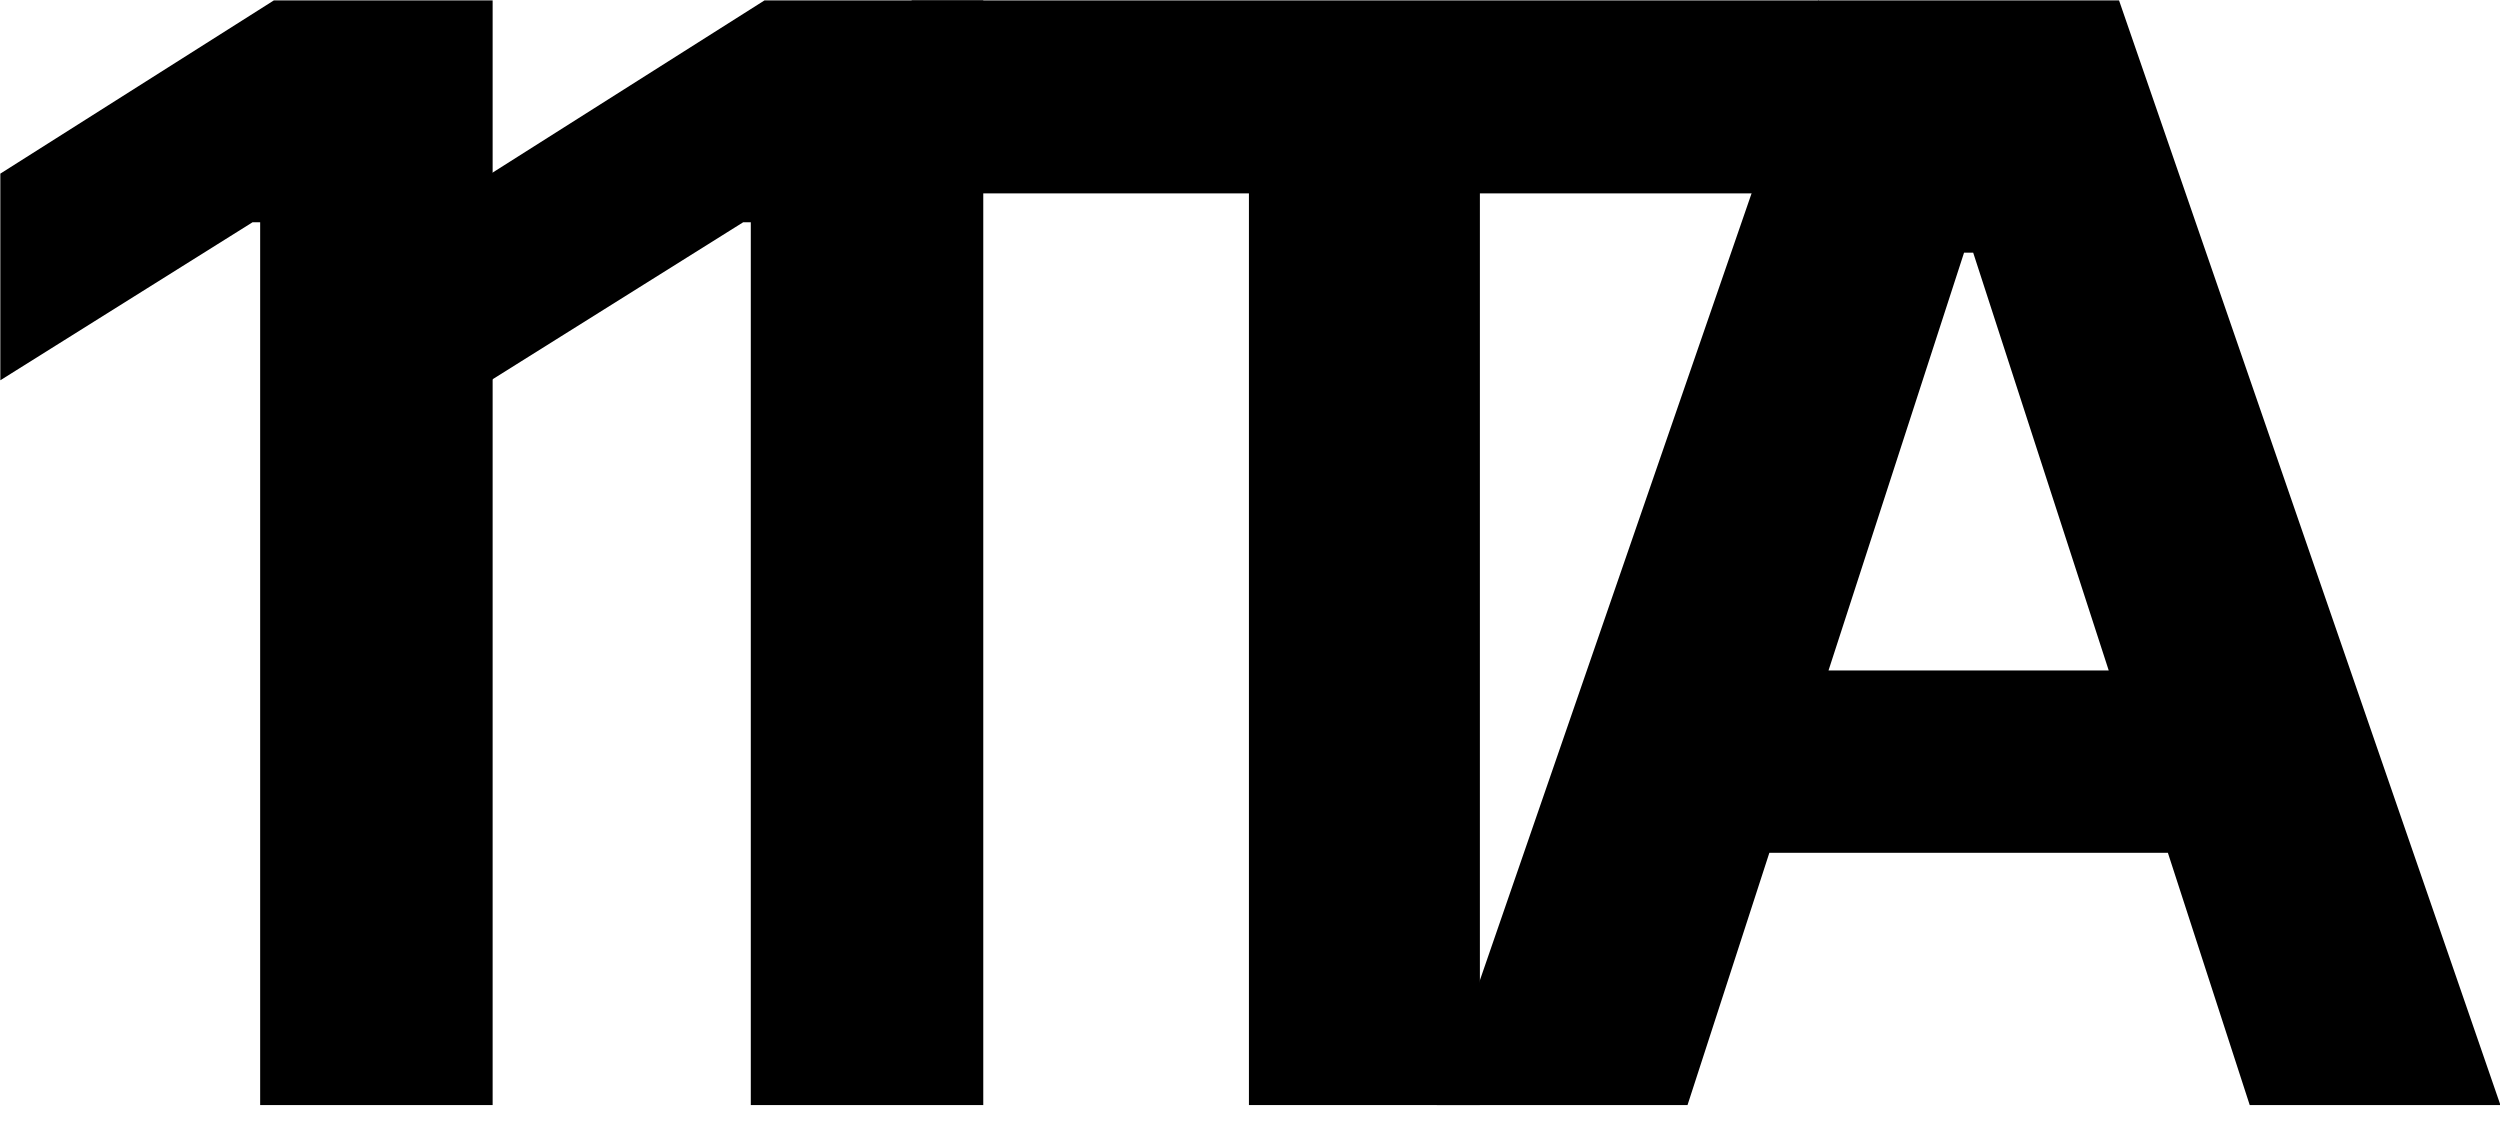
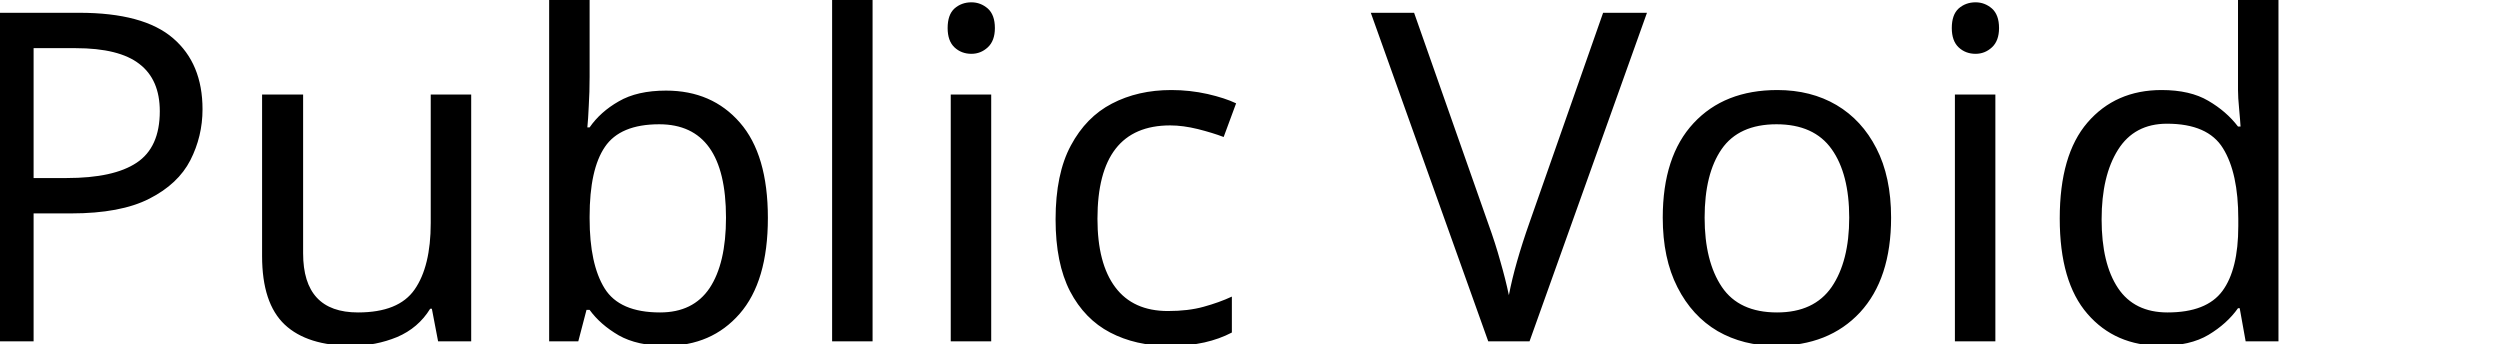
- <svg xmlns="http://www.w3.org/2000/svg" viewBox="0 0 20 9" version="1.1">
-   <g id="curves" transform="matrix(1.35564,0,0,1.35564,0,0)">
-     <g transform="matrix(8.96673,0,0,8.96673,-0.455342,6.52125)">
-       <path d="M0.375,-0.727L0.375,-0L0.222,-0L0.222,-0.581L0.217,-0.581L0.051,-0.477L0.051,-0.613L0.231,-0.727L0.375,-0.727Z" style="fill-rule:nonzero;" />
-     </g>
-     <g transform="matrix(8.96673,0,0,8.96673,2.44001,6.52125)">
-       <path d="M0.375,-0.727L0.375,-0L0.222,-0L0.222,-0.581L0.217,-0.581L0.051,-0.477L0.051,-0.613L0.231,-0.727L0.375,-0.727Z" style="fill-rule:nonzero;" />
-     </g>
-     <g transform="matrix(8.96673,0,0,8.96673,5.05685,6.52125)">
-       <path d="M0.036,-0.6L0.036,-0.727L0.633,-0.727L0.633,-0.6L0.41,-0.6L0.41,-0L0.258,-0L0.258,-0.6L0.036,-0.6Z" style="fill-rule:nonzero;" />
-     </g>
-     <g transform="matrix(8.96673,0,0,8.96673,8.2638,6.52125)">
-       <path d="M0.189,-0L0.024,-0L0.275,-0.727L0.473,-0.727L0.724,-0L0.559,-0L0.377,-0.561L0.371,-0.561L0.189,-0ZM0.178,-0.286L0.567,-0.286L0.567,-0.166L0.178,-0.166L0.178,-0.286Z" style="fill-rule:nonzero;" />
-     </g>
+ <svg xmlns="http://www.w3.org/2000/svg" width="138.049mm" height="18.974mm" viewBox="0 0 138.049 18.974" version="1.1" id="svg5">
+   <defs id="defs2" />
+   <g id="layer1" transform="translate(-35.54329,-125.5088)">
+     <text xml:space="preserve" style="font-size:25.4px;fill:#000000;stroke-width:0.265" x="32.648" y="144.356" id="text113">
+       <tspan id="tspan111" style="font-style:normal;font-variant:normal;font-weight:normal;font-stretch:normal;font-size:25.4px;font-family:Montserrat;-inkscape-font-specification:'Montserrat Bold';stroke-width:0.265" x="32.648" y="144.356">Public Void</tspan>
+     </text>
  </g>
</svg>
